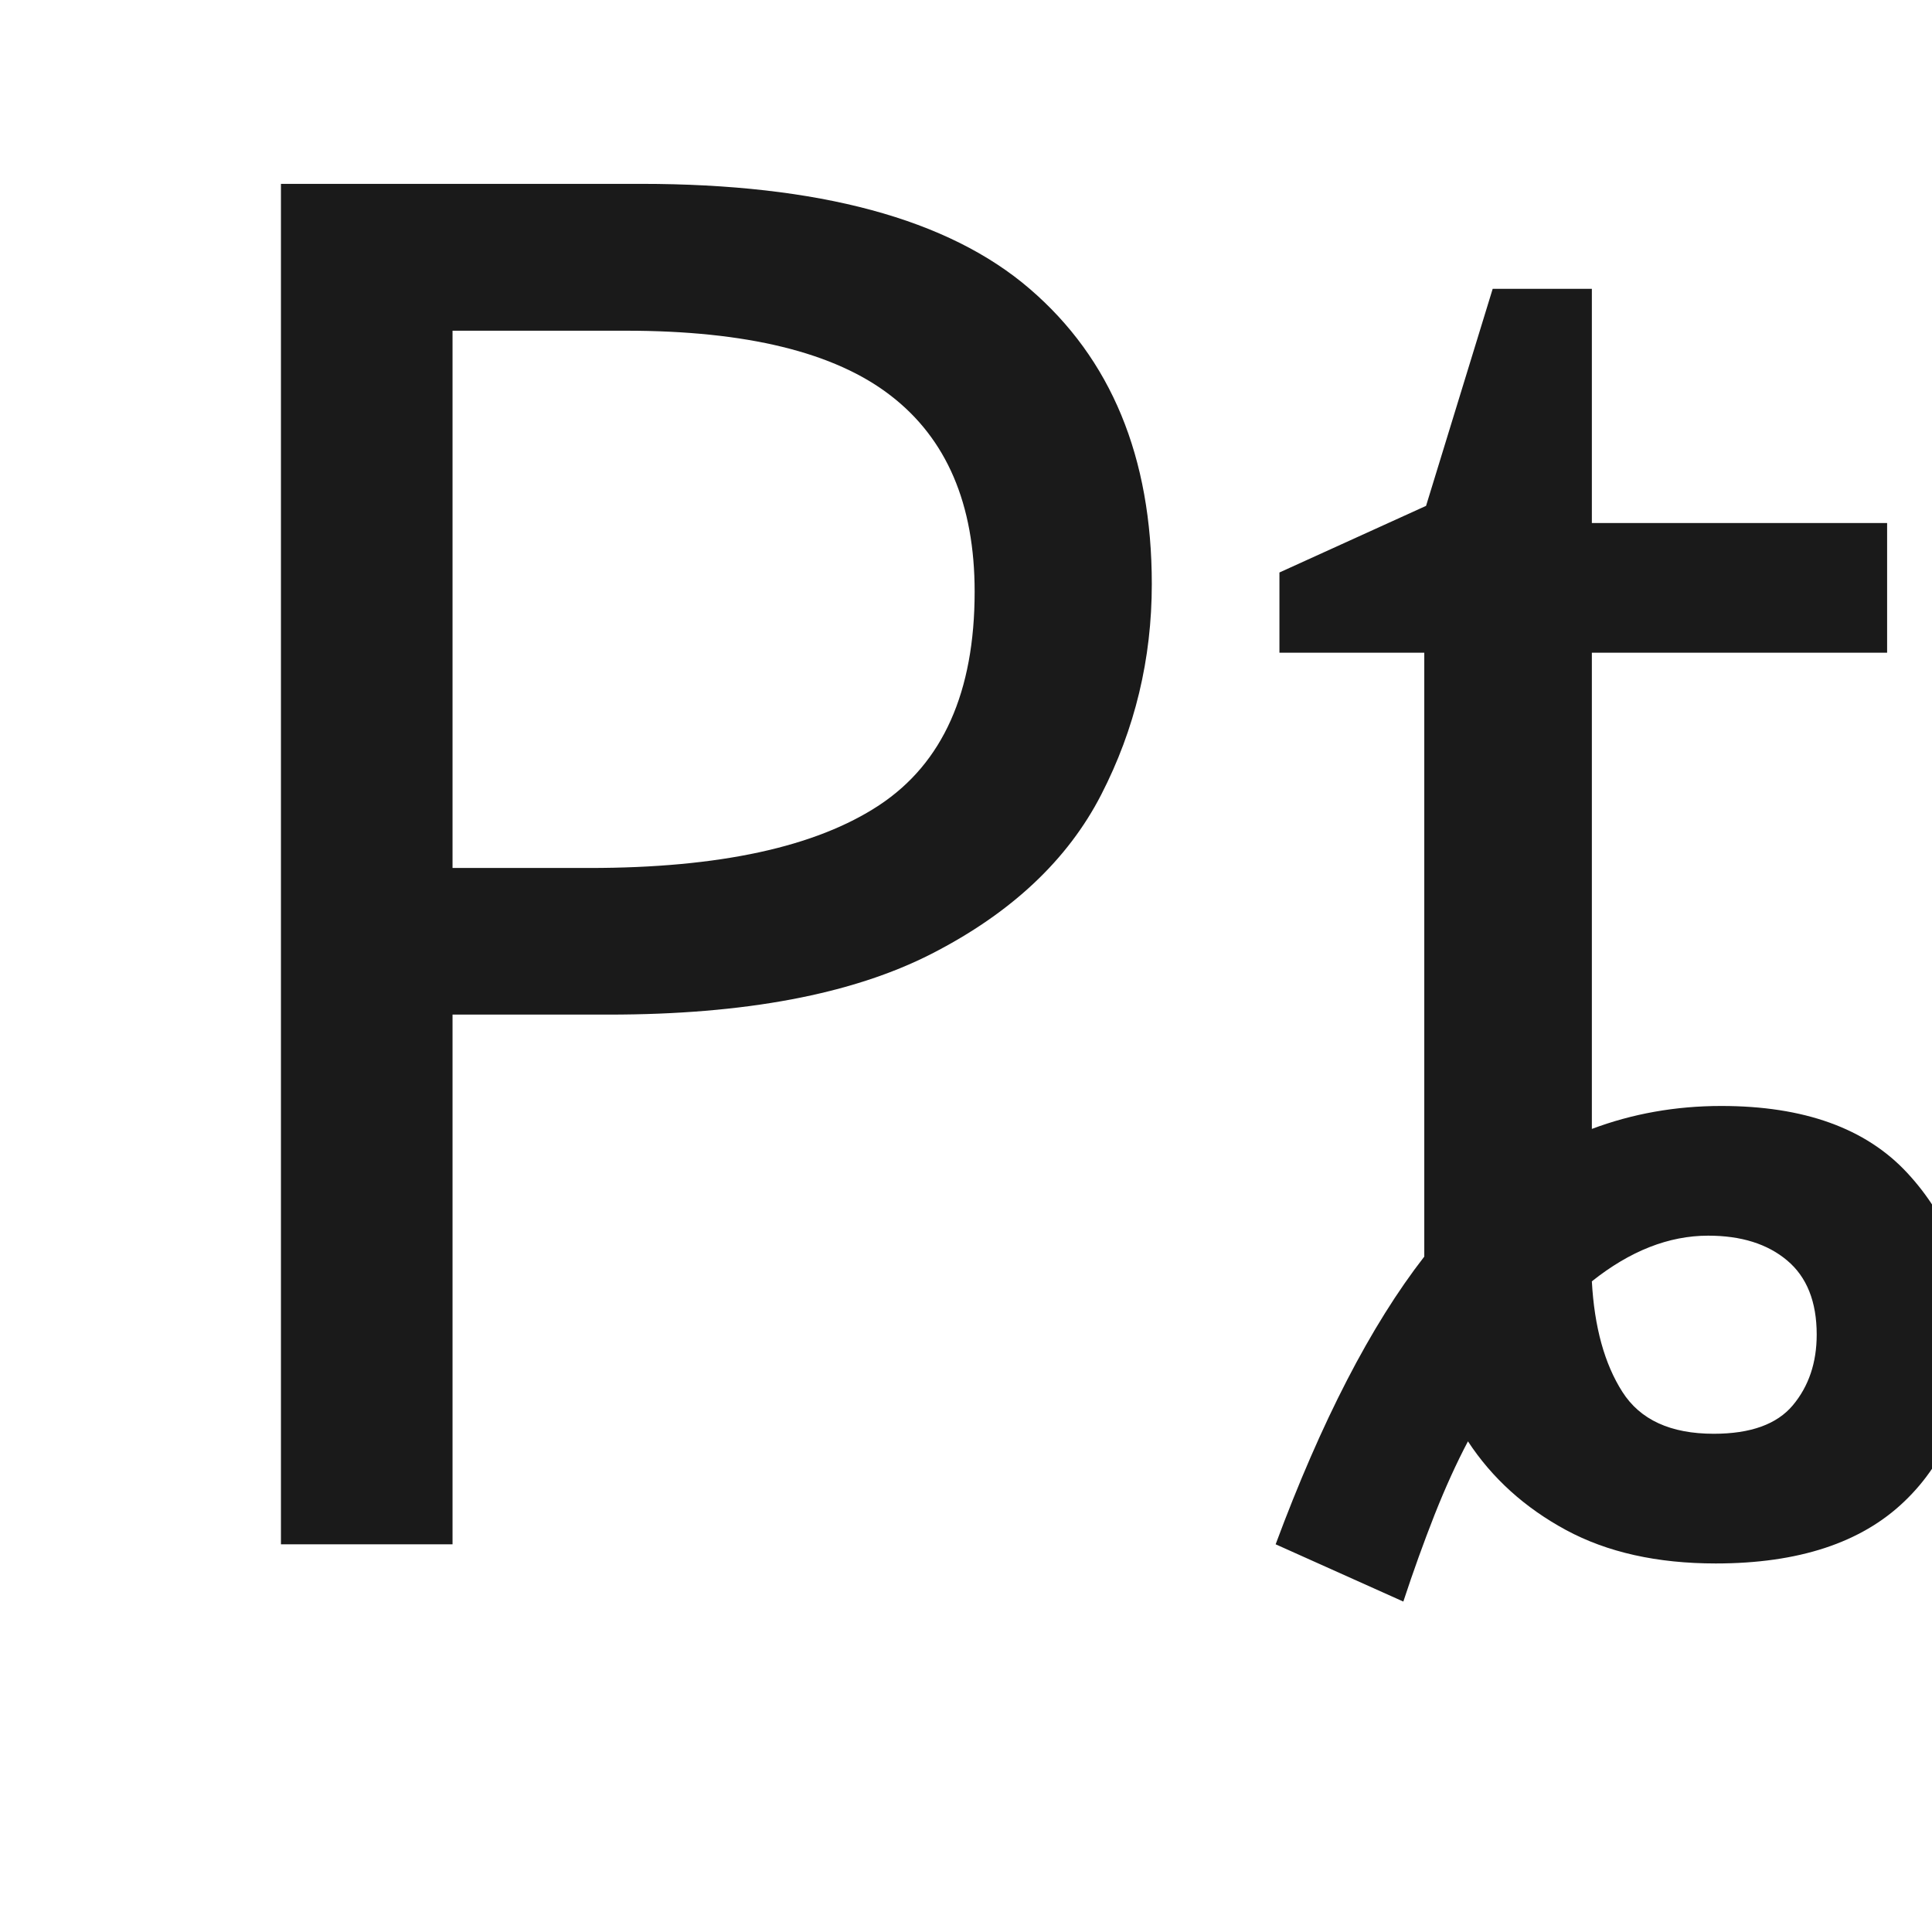
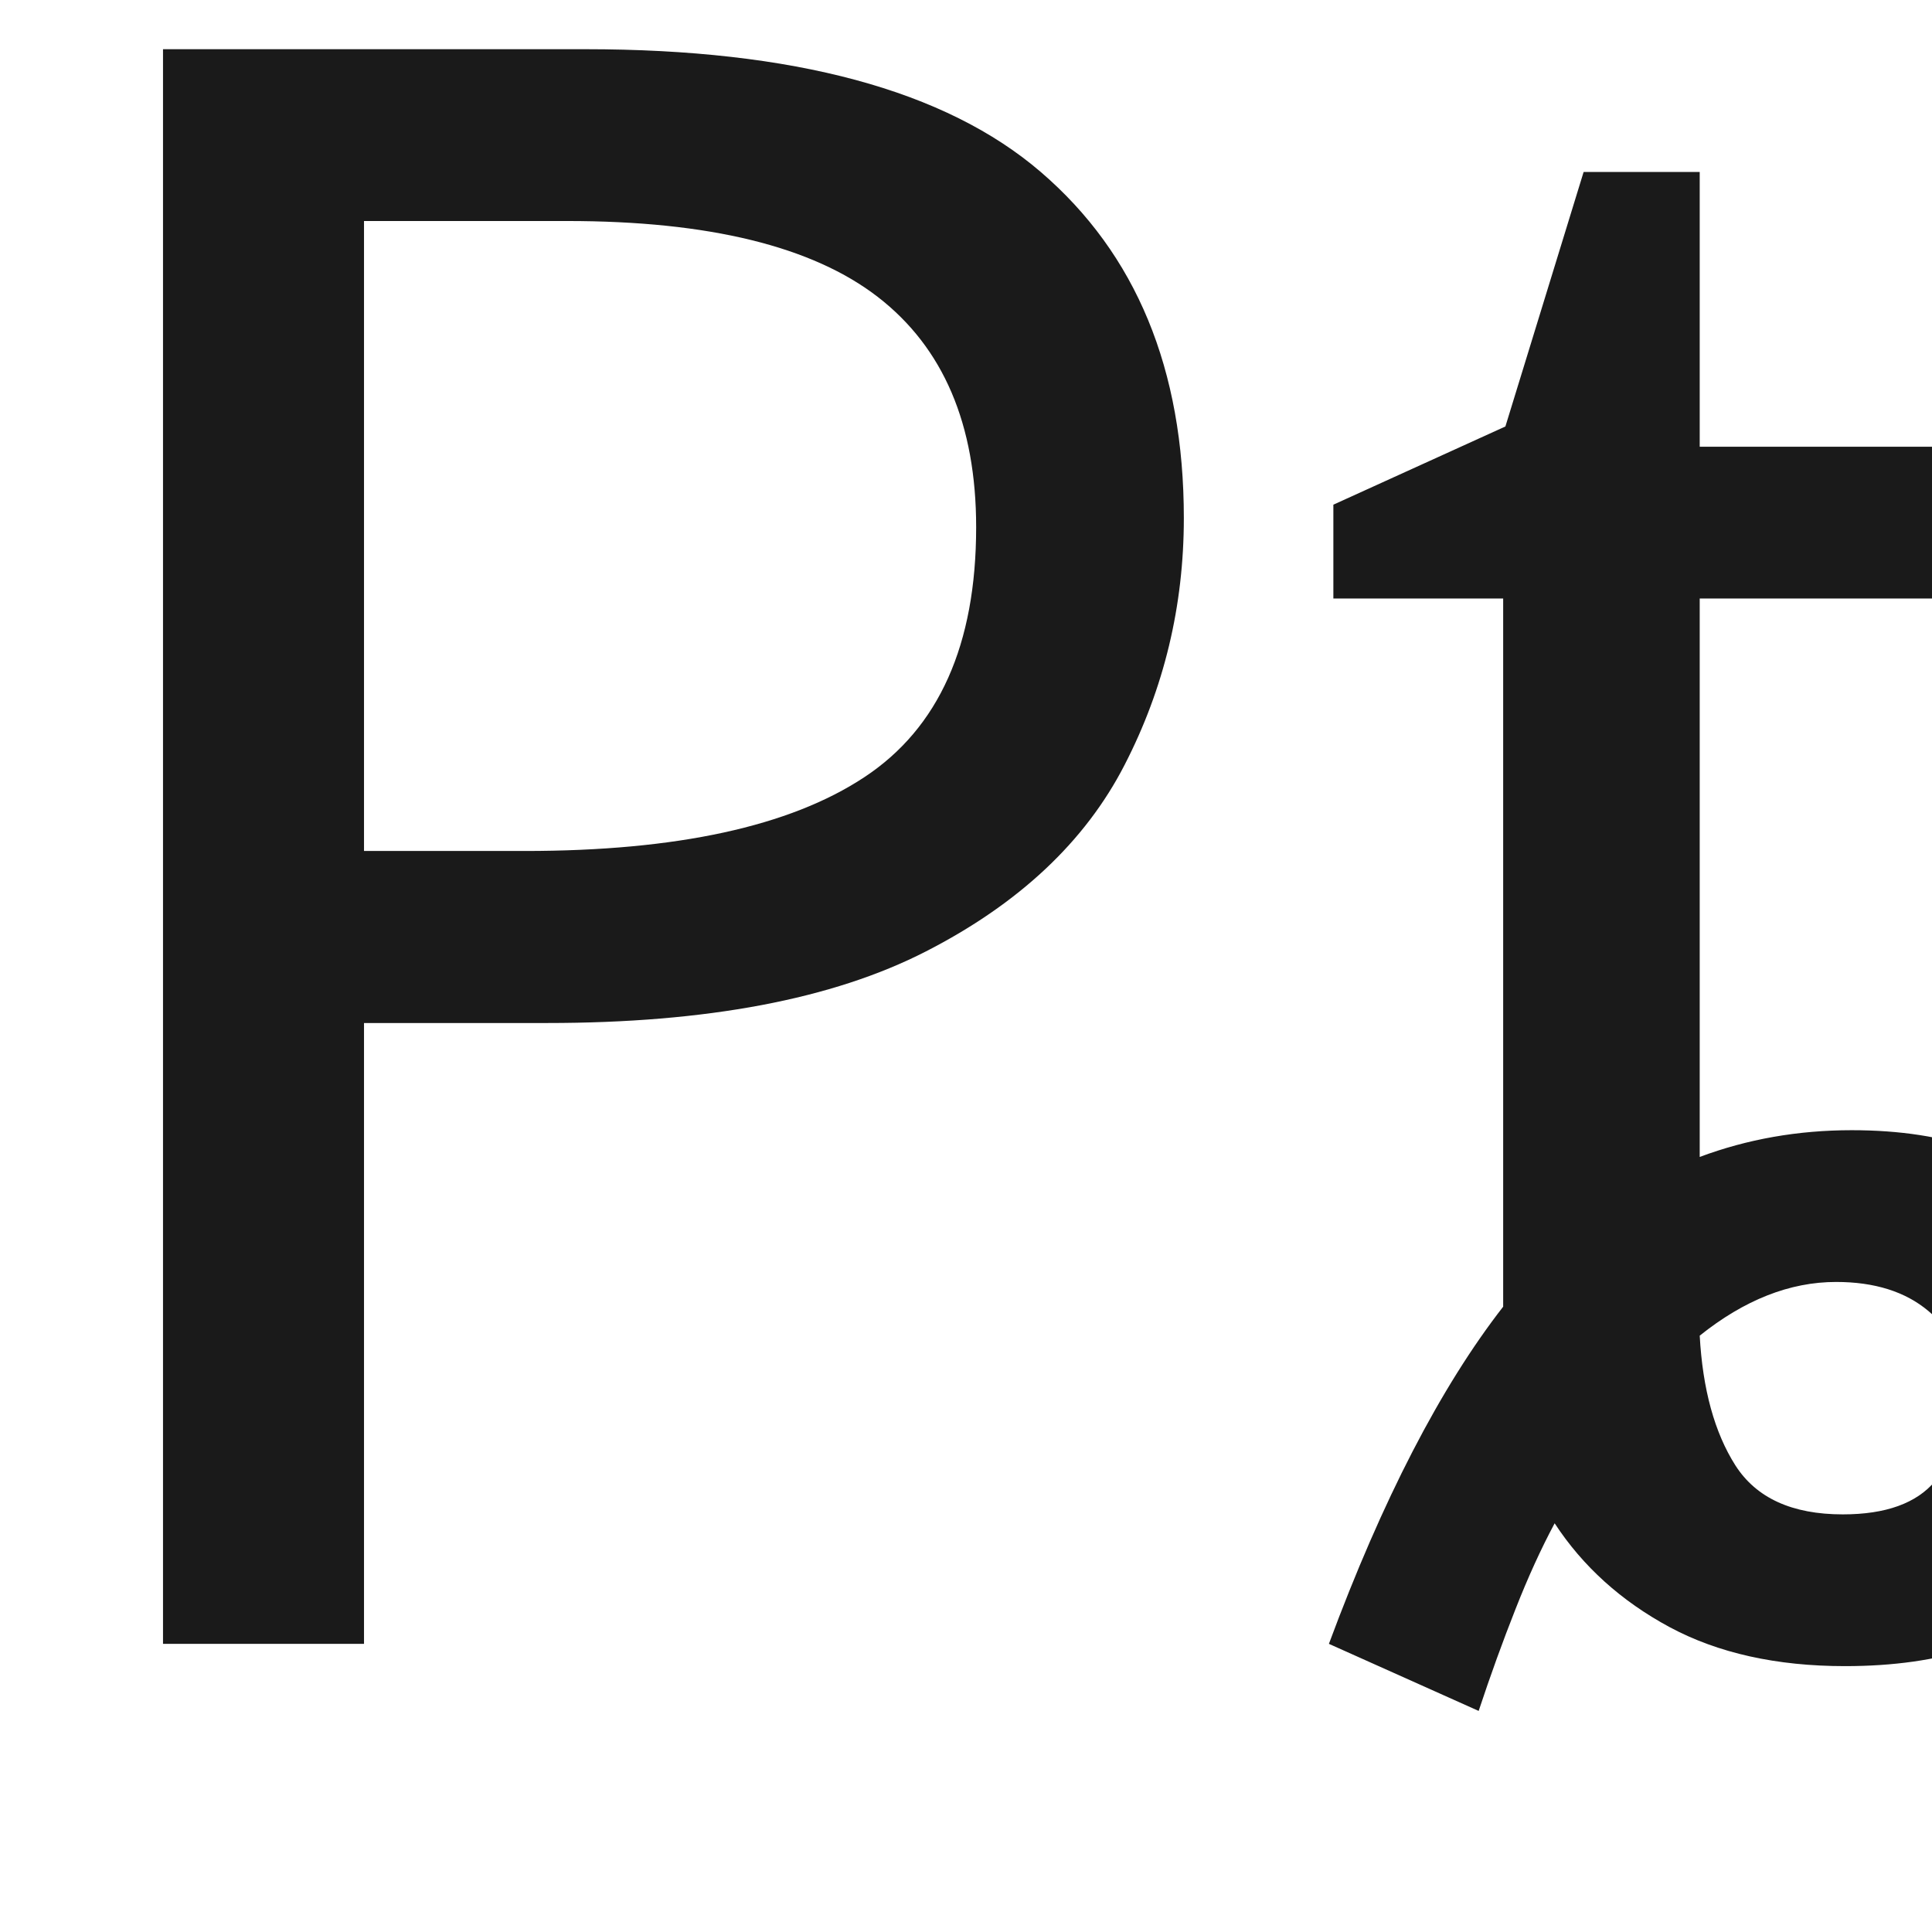
<svg xmlns="http://www.w3.org/2000/svg" width="135.467mm" height="135.467mm" viewBox="0 0 135.467 135.467" version="1.1" id="svg1">
  <defs id="defs1" />
-   <g id="layer1" transform="translate(319.6325,-65.03806)">
-     <g id="g3">
-       <rect style="fill:none;stroke:#000000;stroke-width:0;stroke-linecap:round;stroke-linejoin:round;stroke-miterlimit:0;stroke-dashoffset:38.456" id="rect2-7" width="135.467" height="135.467" x="-319.633" y="65.038" />
-       <text xml:space="preserve" style="font-size:133.598px;line-height:1.1;font-family:'EB Garamond';-inkscape-font-specification:'EB Garamond';text-align:start;writing-mode:lr-tb;direction:ltr;text-anchor:start;fill:#1a1a1a;stroke:#000000;stroke-width:0;stroke-linecap:round;stroke-linejoin:round;stroke-miterlimit:0;stroke-dashoffset:38.456" x="-312.887" y="173.318" id="text1-8">
-         <tspan id="tspan1-5" style="fill:#1a1a1a;stroke-width:0" x="-312.887" y="173.318">Pȶ</tspan>
+   <g id="layer1" transform="translate(202.4062,-511.1751)">
+     <g id="g2">
+       <rect style="fill:none;stroke:#000000;stroke-width:0;stroke-linecap:round;stroke-linejoin:round;stroke-miterlimit:0;stroke-dashoffset:38.456" id="rect1" width="135.467" height="135.467" x="-202.406" y="511.175" />
+       <text xml:space="preserve" style="font-style:normal;font-variant:normal;font-weight:normal;font-stretch:normal;font-size:156.609px;line-height:1.1;font-family:'EB Garamond';-inkscape-font-specification:'EB Garamond';letter-spacing:0px;writing-mode:lr-tb;direction:ltr;fill:#1a1a1a;stroke:#000000;stroke-width:0;stroke-linecap:round;stroke-linejoin:round;stroke-miterlimit:0;stroke-dashoffset:38.456" x="-206.165" y="626.439" id="text1">
+         <tspan id="tspan1" style="font-style:normal;font-variant:normal;font-weight:normal;font-stretch:normal;font-size:156.609px;font-family:'EB Garamond';-inkscape-font-specification:'EB Garamond';fill:#1a1a1a;stroke-width:0" x="-206.165" y="626.439">Pȶ</tspan>
      </text>
    </g>
  </g>
</svg>
